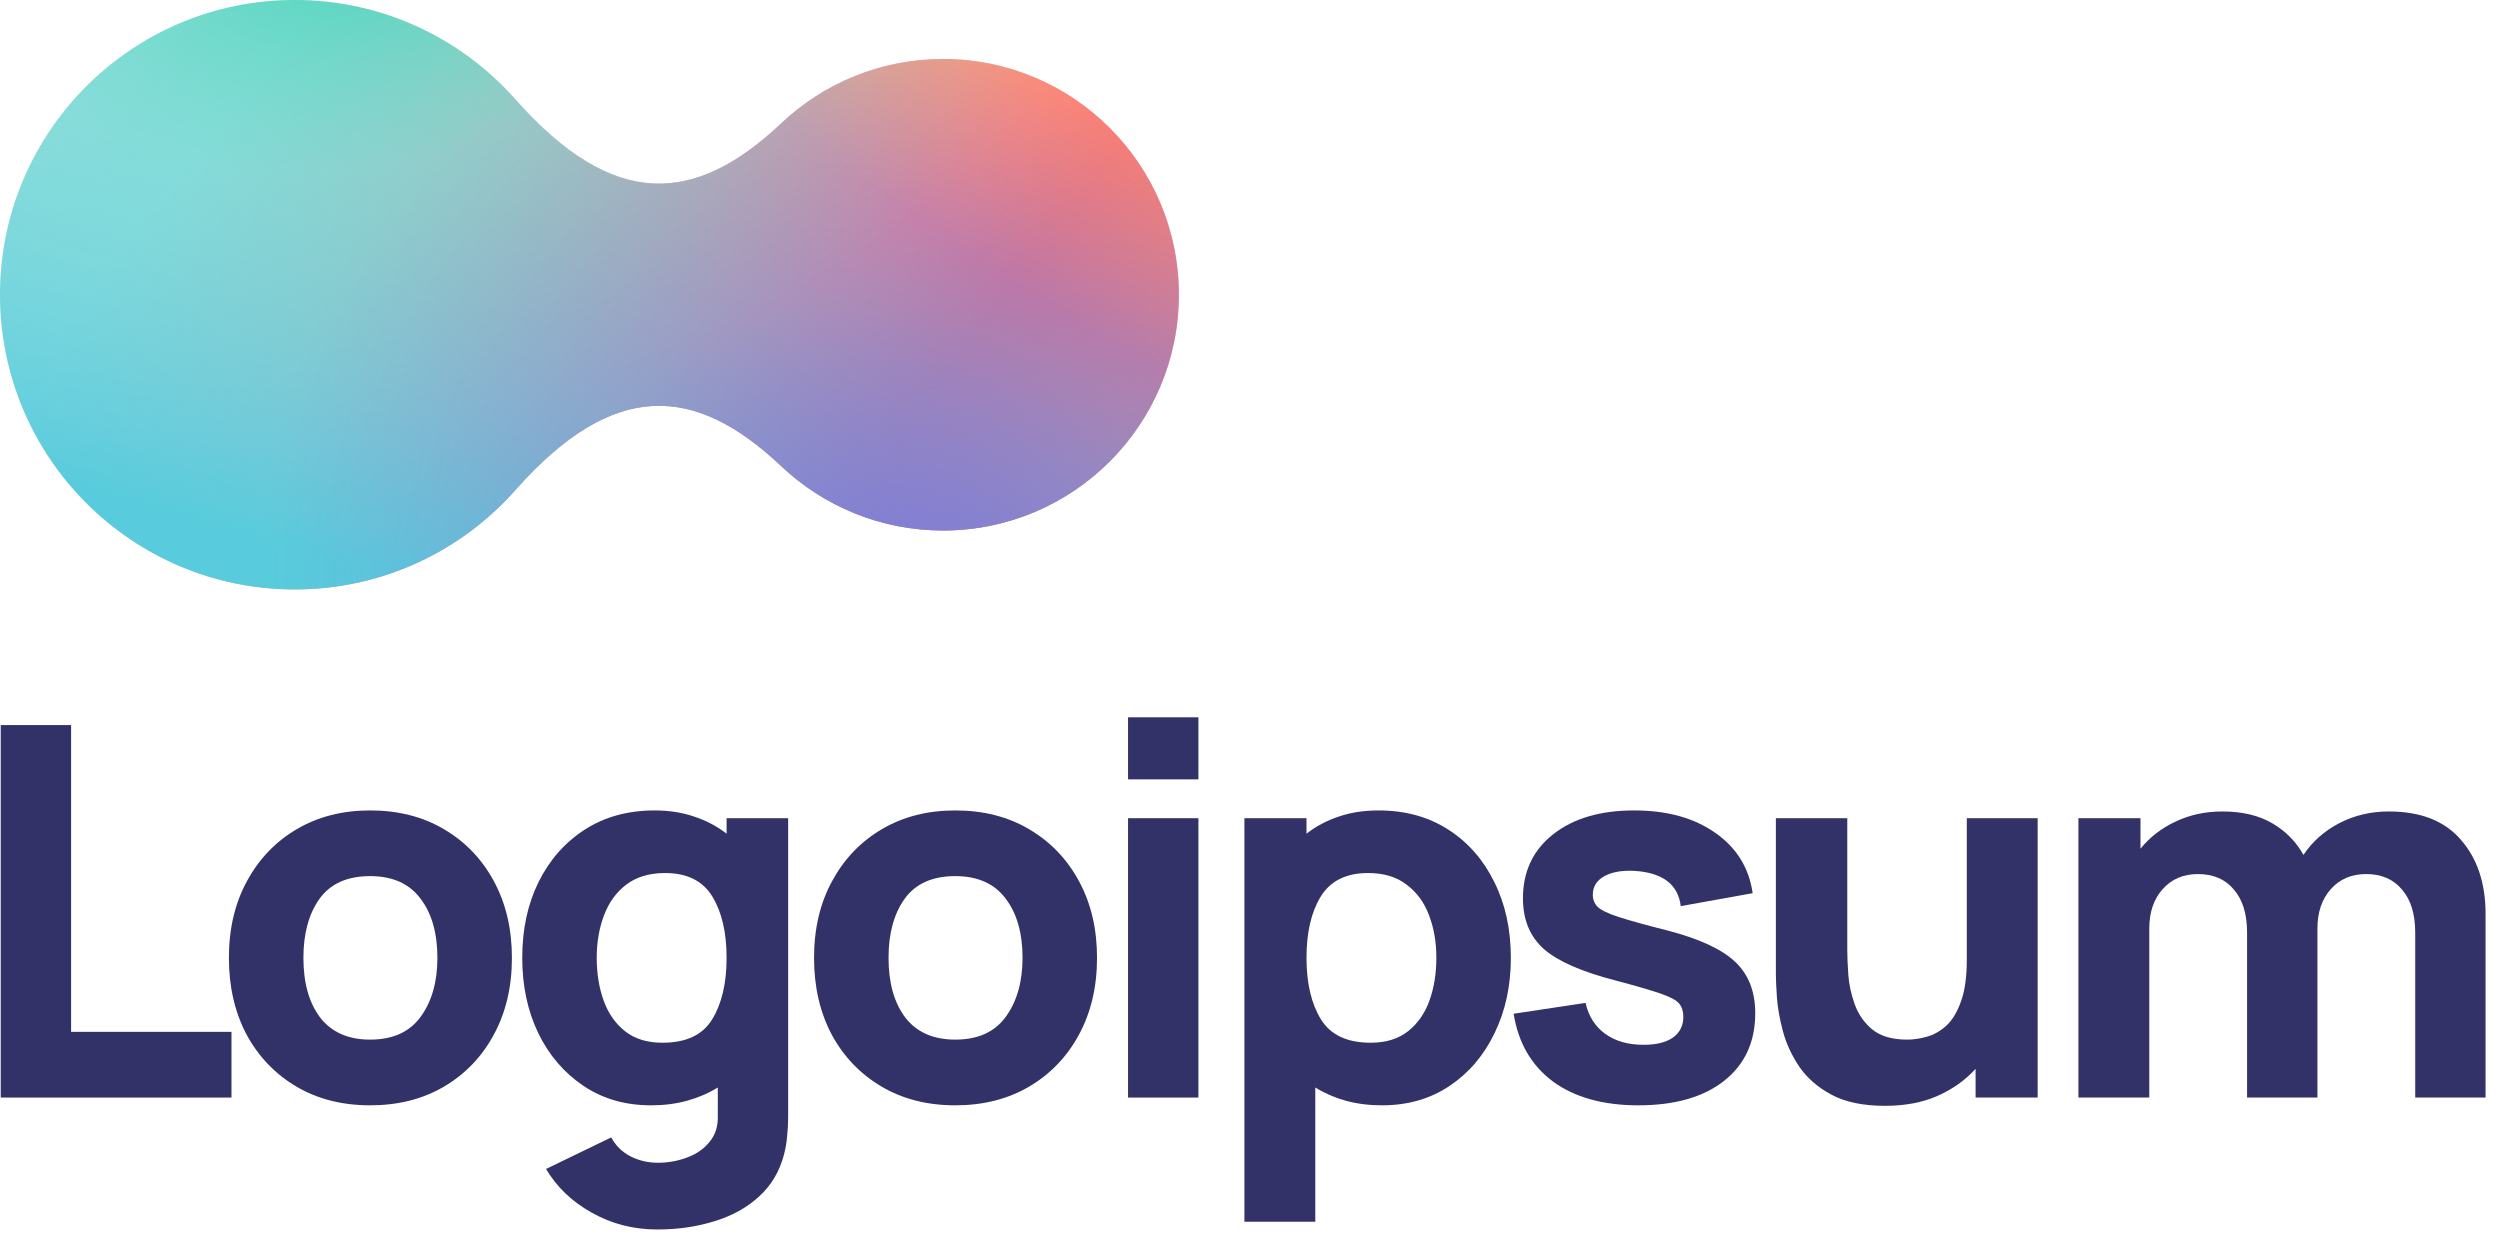
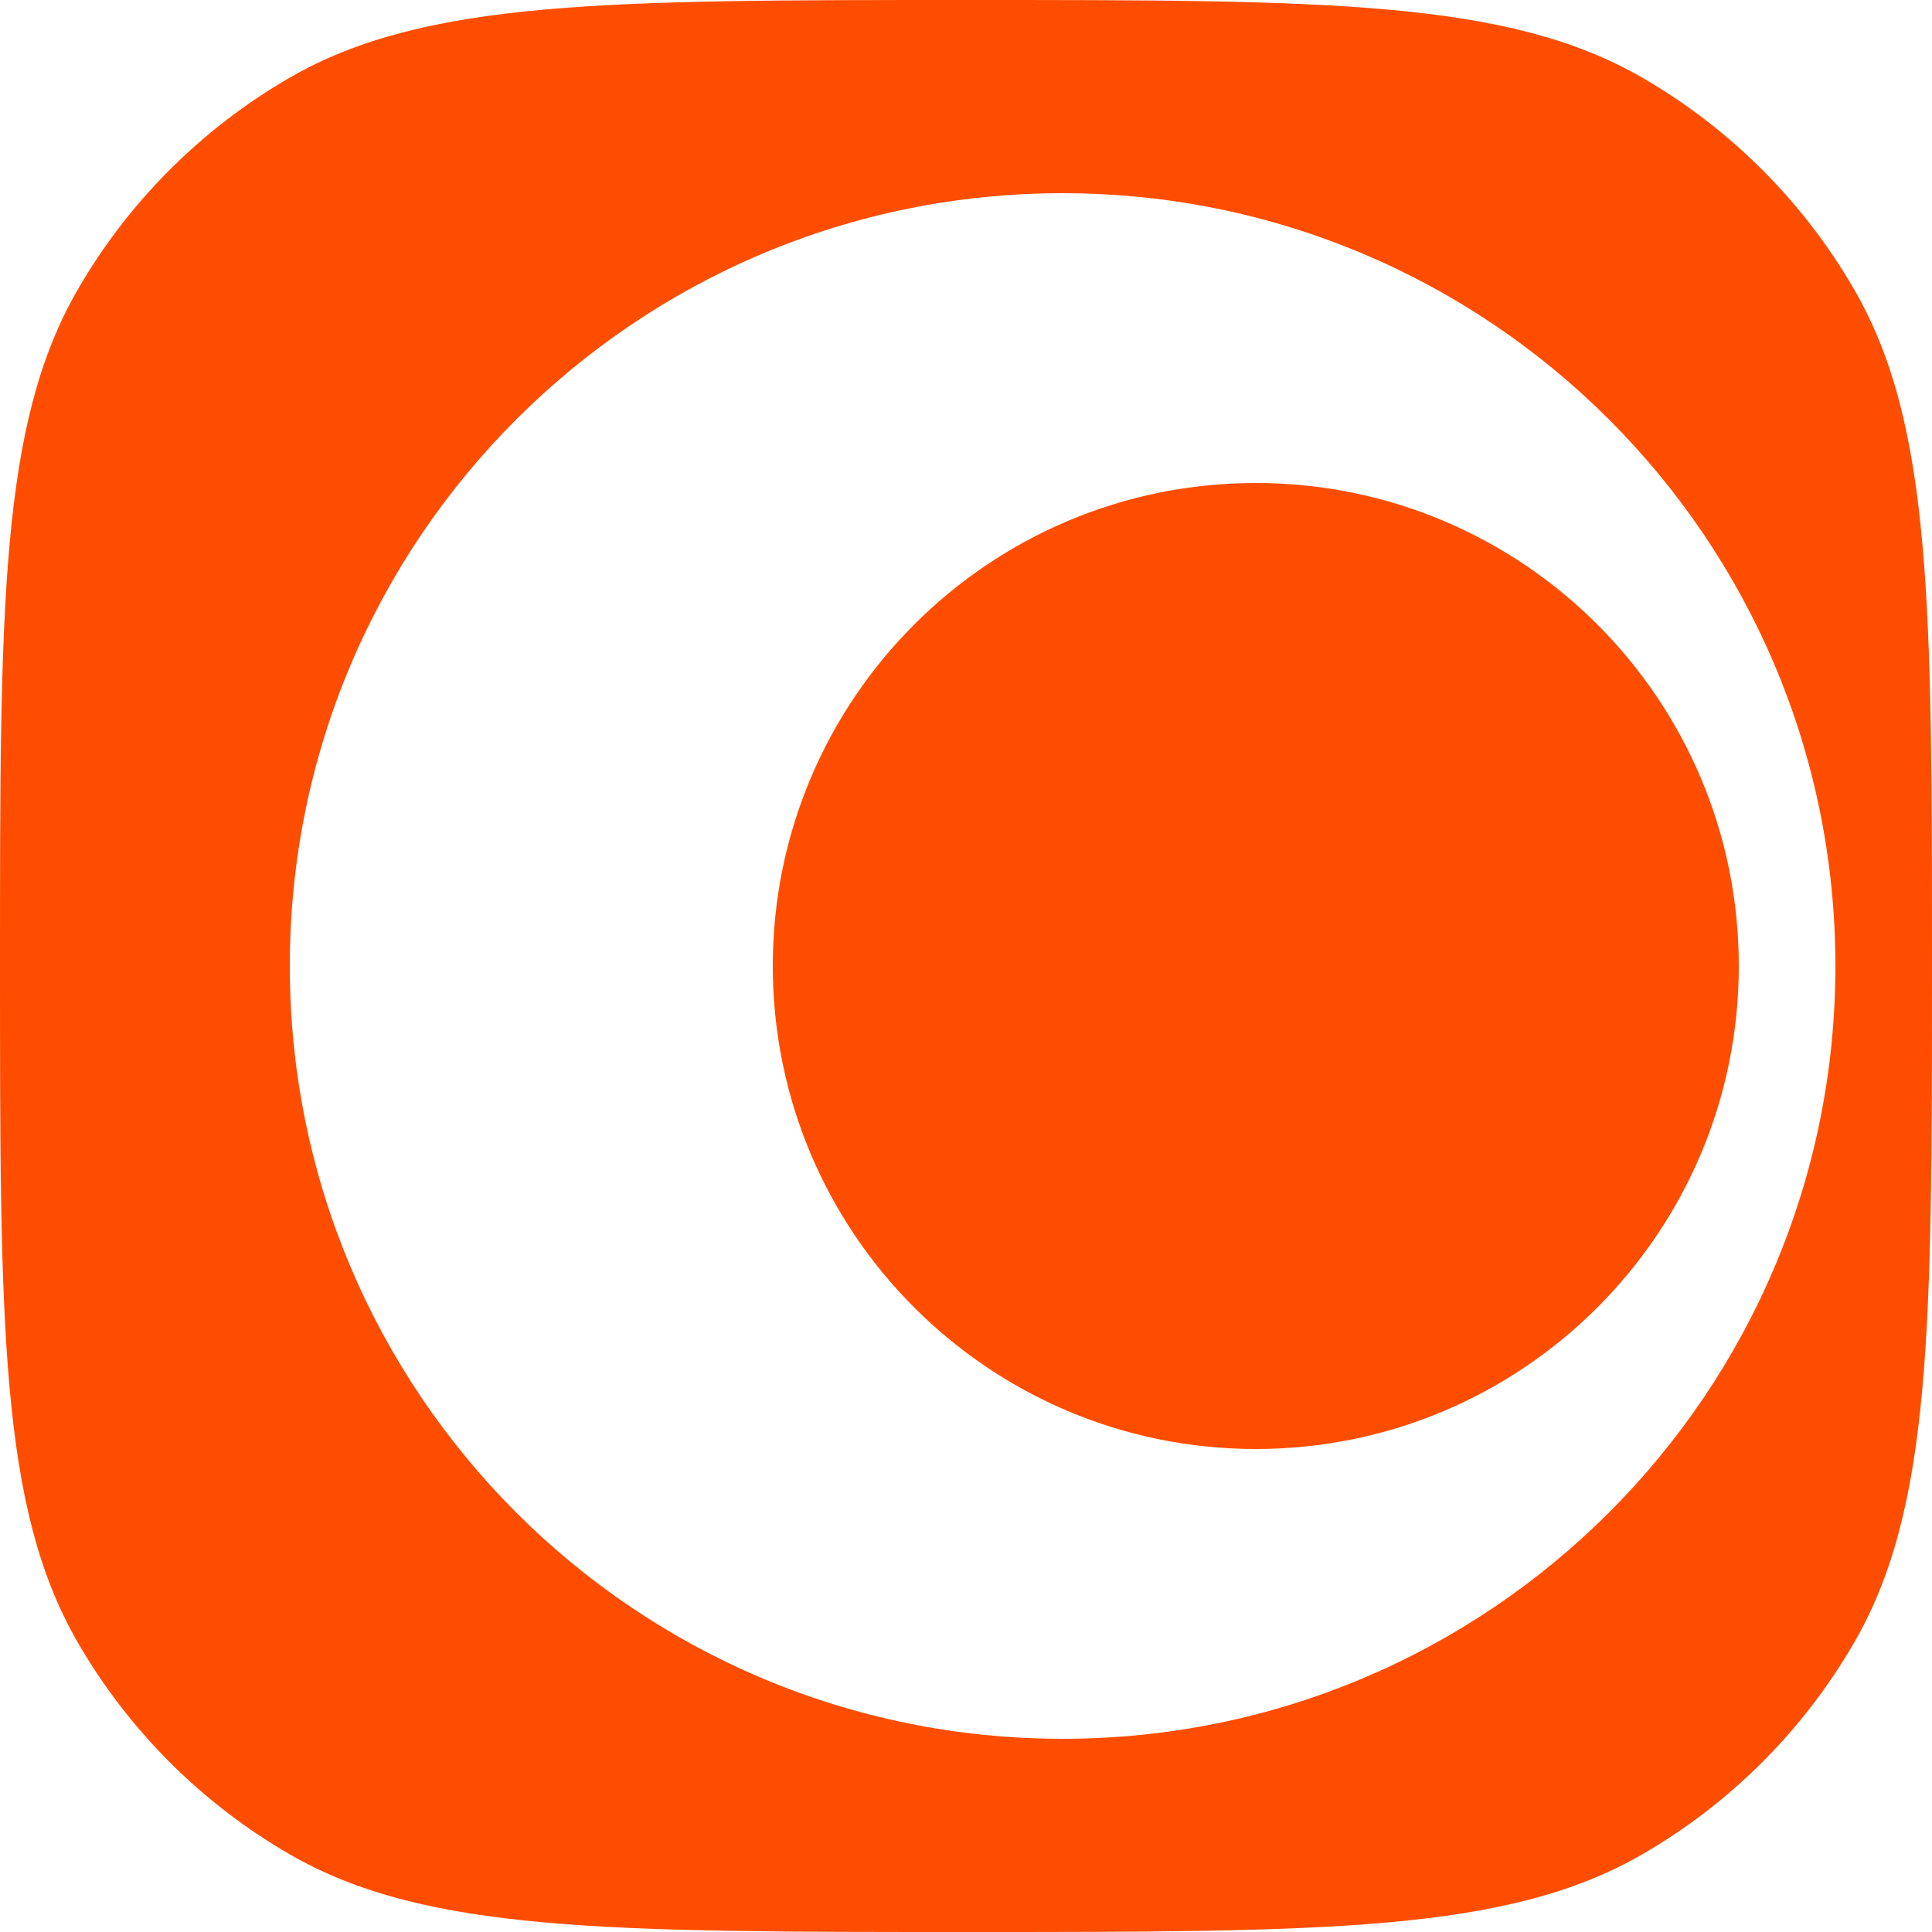
- <svg xmlns="http://www.w3.org/2000/svg" id="logo-46" class="gradient" width="123" height="61" viewBox="0 0 123 61" fill="none">
-   <path d="M0.036 54H11.389V50.767H3.498V35.673H0.036V54Z" fill="#333268" class="cneutral" />
-   <path d="M18.211 54.382C19.586 54.382 20.795 54.076 21.839 53.465C22.891 52.846 23.709 51.993 24.295 50.907C24.889 49.813 25.186 48.553 25.186 47.127C25.186 45.71 24.893 44.459 24.308 43.373C23.722 42.278 22.903 41.421 21.851 40.802C20.808 40.182 19.594 39.873 18.211 39.873C16.854 39.873 15.653 40.178 14.61 40.789C13.566 41.4 12.747 42.253 12.153 43.347C11.559 44.433 11.262 45.693 11.262 47.127C11.262 48.544 11.551 49.8 12.128 50.895C12.713 51.981 13.528 52.833 14.571 53.453C15.615 54.072 16.828 54.382 18.211 54.382ZM18.211 51.149C17.134 51.149 16.315 50.788 15.755 50.067C15.203 49.338 14.928 48.358 14.928 47.127C14.928 45.931 15.191 44.964 15.717 44.225C16.251 43.479 17.083 43.105 18.211 43.105C19.306 43.105 20.129 43.47 20.68 44.2C21.24 44.93 21.52 45.905 21.52 47.127C21.52 48.307 21.245 49.274 20.693 50.029C20.15 50.776 19.323 51.149 18.211 51.149Z" fill="#333268" class="cneutral" />
-   <path d="M32.032 54.382C32.677 54.382 33.271 54.305 33.814 54.153C34.365 54 34.866 53.784 35.316 53.504V54.891C35.333 55.4 35.201 55.824 34.921 56.164C34.65 56.511 34.285 56.77 33.827 56.94C33.368 57.118 32.88 57.207 32.363 57.207C31.879 57.207 31.43 57.101 31.014 56.889C30.607 56.677 30.293 56.367 30.072 55.96L26.865 57.513C27.391 58.404 28.142 59.121 29.117 59.664C30.093 60.215 31.166 60.491 32.337 60.491C33.347 60.491 34.285 60.355 35.15 60.084C36.016 59.821 36.745 59.418 37.339 58.874C37.942 58.331 38.353 57.64 38.574 56.8C38.65 56.503 38.701 56.202 38.727 55.896C38.76 55.599 38.777 55.281 38.777 54.942V40.255H35.748V41.018C35.282 40.653 34.751 40.373 34.157 40.178C33.572 39.974 32.923 39.873 32.21 39.873C30.895 39.873 29.75 40.187 28.774 40.815C27.798 41.442 27.039 42.304 26.496 43.398C25.961 44.484 25.694 45.727 25.694 47.127C25.694 48.502 25.957 49.736 26.483 50.831C27.017 51.925 27.76 52.791 28.71 53.427C29.66 54.064 30.768 54.382 32.032 54.382ZM32.592 51.302C31.845 51.302 31.234 51.115 30.759 50.742C30.284 50.368 29.932 49.868 29.703 49.24C29.474 48.604 29.359 47.899 29.359 47.127C29.359 46.364 29.478 45.668 29.716 45.04C29.953 44.404 30.318 43.899 30.81 43.525C31.311 43.144 31.947 42.953 32.719 42.953C33.805 42.953 34.582 43.339 35.048 44.111C35.515 44.874 35.748 45.88 35.748 47.127C35.748 48.374 35.511 49.384 35.036 50.156C34.569 50.92 33.754 51.302 32.592 51.302Z" fill="#333268" class="cneutral" />
-   <path d="M47 54.382C48.374 54.382 49.584 54.076 50.627 53.465C51.679 52.846 52.498 51.993 53.084 50.907C53.677 49.813 53.974 48.553 53.974 47.127C53.974 45.71 53.682 44.459 53.096 43.373C52.511 42.278 51.692 41.421 50.64 40.802C49.596 40.182 48.383 39.873 47 39.873C45.642 39.873 44.442 40.178 43.398 40.789C42.354 41.4 41.536 42.253 40.942 43.347C40.348 44.433 40.051 45.693 40.051 47.127C40.051 48.544 40.339 49.8 40.916 50.895C41.502 51.981 42.316 52.833 43.36 53.453C44.404 54.072 45.617 54.382 47 54.382ZM47 51.149C45.922 51.149 45.103 50.788 44.543 50.067C43.992 49.338 43.716 48.358 43.716 47.127C43.716 45.931 43.979 44.964 44.505 44.225C45.04 43.479 45.871 43.105 47 43.105C48.094 43.105 48.917 43.47 49.469 44.2C50.029 44.93 50.309 45.905 50.309 47.127C50.309 48.307 50.033 49.274 49.482 50.029C48.939 50.776 48.111 51.149 47 51.149Z" fill="#333268" class="cneutral" />
-   <path d="M55.5 38.345H58.962V35.291H55.5V38.345ZM55.5 54H58.962V40.255H55.5V54Z" fill="#333268" class="cneutral" />
-   <path d="M61.225 60.109H64.712V53.504C65.162 53.784 65.659 54 66.201 54.153C66.753 54.305 67.351 54.382 67.996 54.382C69.26 54.382 70.368 54.064 71.318 53.427C72.268 52.791 73.006 51.925 73.532 50.831C74.067 49.736 74.334 48.502 74.334 47.127C74.334 45.727 74.063 44.484 73.52 43.398C72.985 42.304 72.23 41.442 71.254 40.815C70.278 40.187 69.133 39.873 67.818 39.873C67.105 39.873 66.452 39.974 65.858 40.178C65.272 40.373 64.746 40.653 64.28 41.018V40.255H61.225V60.109ZM67.436 51.302C66.282 51.302 65.468 50.92 64.992 50.156C64.517 49.384 64.28 48.374 64.28 47.127C64.28 45.88 64.513 44.874 64.98 44.111C65.455 43.339 66.231 42.953 67.309 42.953C68.081 42.953 68.713 43.144 69.205 43.525C69.706 43.899 70.075 44.404 70.312 45.04C70.55 45.668 70.669 46.364 70.669 47.127C70.669 47.899 70.554 48.604 70.325 49.24C70.096 49.868 69.744 50.368 69.269 50.742C68.794 51.115 68.183 51.302 67.436 51.302Z" fill="#333268" class="cneutral" />
-   <path d="M80.606 54.382C82.404 54.382 83.813 53.979 84.831 53.173C85.849 52.367 86.358 51.259 86.358 49.851C86.358 48.782 86.027 47.938 85.366 47.318C84.712 46.699 83.601 46.185 82.031 45.778C80.962 45.507 80.164 45.286 79.638 45.116C79.121 44.947 78.777 44.781 78.607 44.62C78.446 44.459 78.366 44.259 78.366 44.022C78.366 43.623 78.556 43.318 78.938 43.105C79.329 42.893 79.842 42.809 80.478 42.851C81.827 42.953 82.566 43.53 82.693 44.582L86.231 43.945C86.053 42.698 85.442 41.71 84.398 40.98C83.355 40.242 82.022 39.873 80.402 39.873C78.739 39.873 77.411 40.263 76.418 41.044C75.426 41.824 74.929 42.876 74.929 44.2C74.929 45.252 75.273 46.084 75.96 46.694C76.647 47.297 77.831 47.815 79.511 48.247C80.504 48.51 81.234 48.722 81.7 48.884C82.175 49.045 82.481 49.21 82.617 49.38C82.752 49.541 82.82 49.758 82.82 50.029C82.82 50.462 82.65 50.801 82.311 51.047C81.972 51.285 81.488 51.404 80.86 51.404C80.097 51.404 79.464 51.221 78.964 50.856C78.472 50.492 78.153 49.987 78.009 49.342L74.471 49.876C74.7 51.31 75.345 52.422 76.406 53.211C77.475 53.992 78.875 54.382 80.606 54.382Z" fill="#333268" class="cneutral" />
-   <path d="M92.744 54.407C93.737 54.407 94.602 54.242 95.341 53.911C96.079 53.58 96.698 53.139 97.199 52.587V54H100.253V40.255H96.766V47.229C96.766 48.078 96.668 48.765 96.473 49.291C96.287 49.809 96.045 50.203 95.748 50.474C95.451 50.738 95.133 50.916 94.793 51.009C94.454 51.102 94.136 51.149 93.839 51.149C93.101 51.149 92.528 50.984 92.121 50.653C91.722 50.322 91.433 49.91 91.255 49.418C91.077 48.926 90.971 48.438 90.937 47.955C90.903 47.462 90.886 47.059 90.886 46.745V40.255H87.373V47.967C87.373 48.196 87.39 48.561 87.424 49.062C87.458 49.562 87.556 50.118 87.717 50.729C87.878 51.331 88.145 51.913 88.519 52.473C88.901 53.033 89.431 53.495 90.11 53.86C90.788 54.225 91.667 54.407 92.744 54.407Z" fill="#333268" class="cneutral" />
-   <path d="M102.258 54H105.745V45.676C105.745 44.887 105.961 44.247 106.394 43.755C106.835 43.254 107.416 43.004 108.138 43.004C108.893 43.004 109.483 43.258 109.907 43.767C110.339 44.268 110.556 44.972 110.556 45.88V54H114.018V45.676C114.018 44.887 114.234 44.247 114.667 43.755C115.108 43.254 115.689 43.004 116.41 43.004C117.166 43.004 117.755 43.258 118.179 43.767C118.612 44.268 118.829 44.972 118.829 45.88V54H122.29V44.964C122.29 43.462 121.887 42.248 121.081 41.324C120.284 40.39 119.1 39.924 117.53 39.924C116.648 39.924 115.838 40.114 115.099 40.496C114.361 40.878 113.772 41.4 113.33 42.062C112.974 41.417 112.465 40.899 111.803 40.509C111.141 40.119 110.318 39.924 109.334 39.924C108.502 39.924 107.739 40.089 107.043 40.42C106.347 40.742 105.77 41.188 105.312 41.756V40.255H102.258V54Z" fill="#333268" class="cneutral" />
-   <path d="M-6.39719e-07 14.5C6.0374e-08 6.492 6.492 1.6959e-06 14.5 2.39599e-06C18.842 2.77556e-06 22.738 1.908 25.395 4.932C30.217 10.345 34.204 10.06 38.438 6.064C40.515 4.102 43.317 2.9 46.4 2.9C52.806 2.9 58 8.094 58 14.5C58 20.907 52.806 26.1 46.4 26.1C43.317 26.1 40.515 24.898 38.438 22.936C34.205 18.941 30.219 18.655 25.399 24.064C22.741 27.09 18.844 29 14.5 29C6.492 29 -1.33981e-06 22.508 -6.39719e-07 14.5Z" fill="#F2F5FA" />
-   <path d="M-6.39719e-07 14.5C6.0374e-08 6.492 6.492 1.6959e-06 14.5 2.39599e-06C18.842 2.77556e-06 22.738 1.908 25.395 4.932C30.217 10.345 34.204 10.06 38.438 6.064C40.515 4.102 43.317 2.9 46.4 2.9C52.806 2.9 58 8.094 58 14.5C58 20.907 52.806 26.1 46.4 26.1C43.317 26.1 40.515 24.898 38.438 22.936C34.205 18.941 30.219 18.655 25.399 24.064C22.741 27.09 18.844 29 14.5 29C6.492 29 -1.33981e-06 22.508 -6.39719e-07 14.5Z" fill="url(#paint0_linear_1422_596)" />
-   <path d="M-6.39719e-07 14.5C6.0374e-08 6.492 6.492 1.6959e-06 14.5 2.39599e-06C18.842 2.77556e-06 22.738 1.908 25.395 4.932C30.217 10.345 34.204 10.06 38.438 6.064C40.515 4.102 43.317 2.9 46.4 2.9C52.806 2.9 58 8.094 58 14.5C58 20.907 52.806 26.1 46.4 26.1C43.317 26.1 40.515 24.898 38.438 22.936C34.205 18.941 30.219 18.655 25.399 24.064C22.741 27.09 18.844 29 14.5 29C6.492 29 -1.33981e-06 22.508 -6.39719e-07 14.5Z" fill="url(#paint1_linear_1422_596)" />
-   <path d="M-6.39719e-07 14.5C6.0374e-08 6.492 6.492 1.6959e-06 14.5 2.39599e-06C18.842 2.77556e-06 22.738 1.908 25.395 4.932C30.217 10.345 34.204 10.06 38.438 6.064C40.515 4.102 43.317 2.9 46.4 2.9C52.806 2.9 58 8.094 58 14.5C58 20.907 52.806 26.1 46.4 26.1C43.317 26.1 40.515 24.898 38.438 22.936C34.205 18.941 30.219 18.655 25.399 24.064C22.741 27.09 18.844 29 14.5 29C6.492 29 -1.33981e-06 22.508 -6.39719e-07 14.5Z" fill="url(#paint2_radial_1422_596)" />
-   <path d="M-6.39719e-07 14.5C6.0374e-08 6.492 6.492 1.6959e-06 14.5 2.39599e-06C18.842 2.77556e-06 22.738 1.908 25.395 4.932C30.217 10.345 34.204 10.06 38.438 6.064C40.515 4.102 43.317 2.9 46.4 2.9C52.806 2.9 58 8.094 58 14.5C58 20.907 52.806 26.1 46.4 26.1C43.317 26.1 40.515 24.898 38.438 22.936C34.205 18.941 30.219 18.655 25.399 24.064C22.741 27.09 18.844 29 14.5 29C6.492 29 -1.33981e-06 22.508 -6.39719e-07 14.5Z" fill="url(#paint3_radial_1422_596)" />
-   <path d="M-6.39719e-07 14.5C6.0374e-08 6.492 6.492 1.6959e-06 14.5 2.39599e-06C18.842 2.77556e-06 22.738 1.908 25.395 4.932C30.217 10.345 34.204 10.06 38.438 6.064C40.515 4.102 43.317 2.9 46.4 2.9C52.806 2.9 58 8.094 58 14.5C58 20.907 52.806 26.1 46.4 26.1C43.317 26.1 40.515 24.898 38.438 22.936C34.205 18.941 30.219 18.655 25.399 24.064C22.741 27.09 18.844 29 14.5 29C6.492 29 -1.33981e-06 22.508 -6.39719e-07 14.5Z" fill="url(#paint4_radial_1422_596)" />
-   <defs>
-     <linearGradient id="paint0_linear_1422_596" x1="43.696" y1="21.707" x2="10.304" y2="-4.243" gradientUnits="userSpaceOnUse">
-       <stop class="ccustom" stop-color="#FF557E" />
-       <stop class="ccompli1" offset="0.841" stop-color="#FF5555" stop-opacity="0" />
-     </linearGradient>
-     <linearGradient id="paint1_linear_1422_596" x1="14.502" y1="27.055" x2="23.424" y2="-3.85" gradientUnits="userSpaceOnUse">
-       <stop class="ccompli1" stop-color="#58CCDC" />
-       <stop class="ccompli1" offset="1" stop-color="#58CCDC" stop-opacity="0" />
-     </linearGradient>
-     <radialGradient id="paint2_radial_1422_596" cx="0" cy="0" r="1" gradientUnits="userSpaceOnUse" gradientTransform="translate(45.4879 35.041) rotate(-122.928) scale(37.051 30.3393)">
-       <stop class="ccompli2" stop-color="#8263DB" />
-       <stop offset="0.569" stop-color="#8172DA" stop-opacity="0.26" />
-       <stop class="ccompli2" offset="1" stop-color="#8172DA" stop-opacity="0" />
-     </radialGradient>
-     <radialGradient id="paint3_radial_1422_596" cx="0" cy="0" r="1" gradientUnits="userSpaceOnUse" gradientTransform="translate(18.3021 -4.19503) rotate(77.6745) scale(24.9567 39.2264)">
-       <stop class="ccompli1" stop-color="#41D1B7" />
-       <stop class="ccompli1" offset="0.493" stop-color="#41D1B7" stop-opacity="0.35" />
-       <stop class="ccompli1" offset="1" stop-color="#41D1B7" stop-opacity="0" />
-     </radialGradient>
-     <radialGradient id="paint4_radial_1422_596" cx="0" cy="0" r="1" gradientUnits="userSpaceOnUse" gradientTransform="translate(59.6446 -10.7446) rotate(125.113) scale(27.1121 57.4261)">
-       <stop class="ccompli2" stop-color="#FFEC45" />
-       <stop class="ccompli2" offset="0.549" stop-color="#FFEC45" stop-opacity="0.3" />
-       <stop class="ccompli2" offset="0.961" stop-color="#FFEC45" stop-opacity="0" />
-     </radialGradient>
-   </defs>
+ <svg xmlns="http://www.w3.org/2000/svg" width="40" height="40" viewBox="0 0 40 40" fill="none">
+   <path fill-rule="evenodd" clip-rule="evenodd" d="M20 0C27.477 0 31.215 -0 34 1.607C35.824 2.661 37.339 4.176 38.393 6C40 8.785 40 12.523 40 20C40 27.477 40 31.215 38.393 34C37.339 35.824 35.824 37.339 34 38.393C31.215 40 27.477 40 20 40C12.523 40 8.785 40 6 38.393C4.176 37.339 2.661 35.824 1.607 34C-0 31.215 0 27.477 0 20C0 12.523 -0 8.785 1.607 6C2.661 4.176 4.176 2.661 6 1.607C8.785 -0 12.523 0 20 0ZM22 4C13.163 4 6 11.163 6 20C6 28.837 13.163 36 22 36C30.837 36 38 28.837 38 20C38 11.163 30.837 4 22 4Z" fill="#FF4D00" />
+   <path d="M36 20C36 25.523 31.523 30 26 30C20.477 30 16 25.523 16 20C16 14.477 20.477 10 26 10C31.523 10 36 14.477 36 20Z" fill="#FF4D00" />
</svg>
